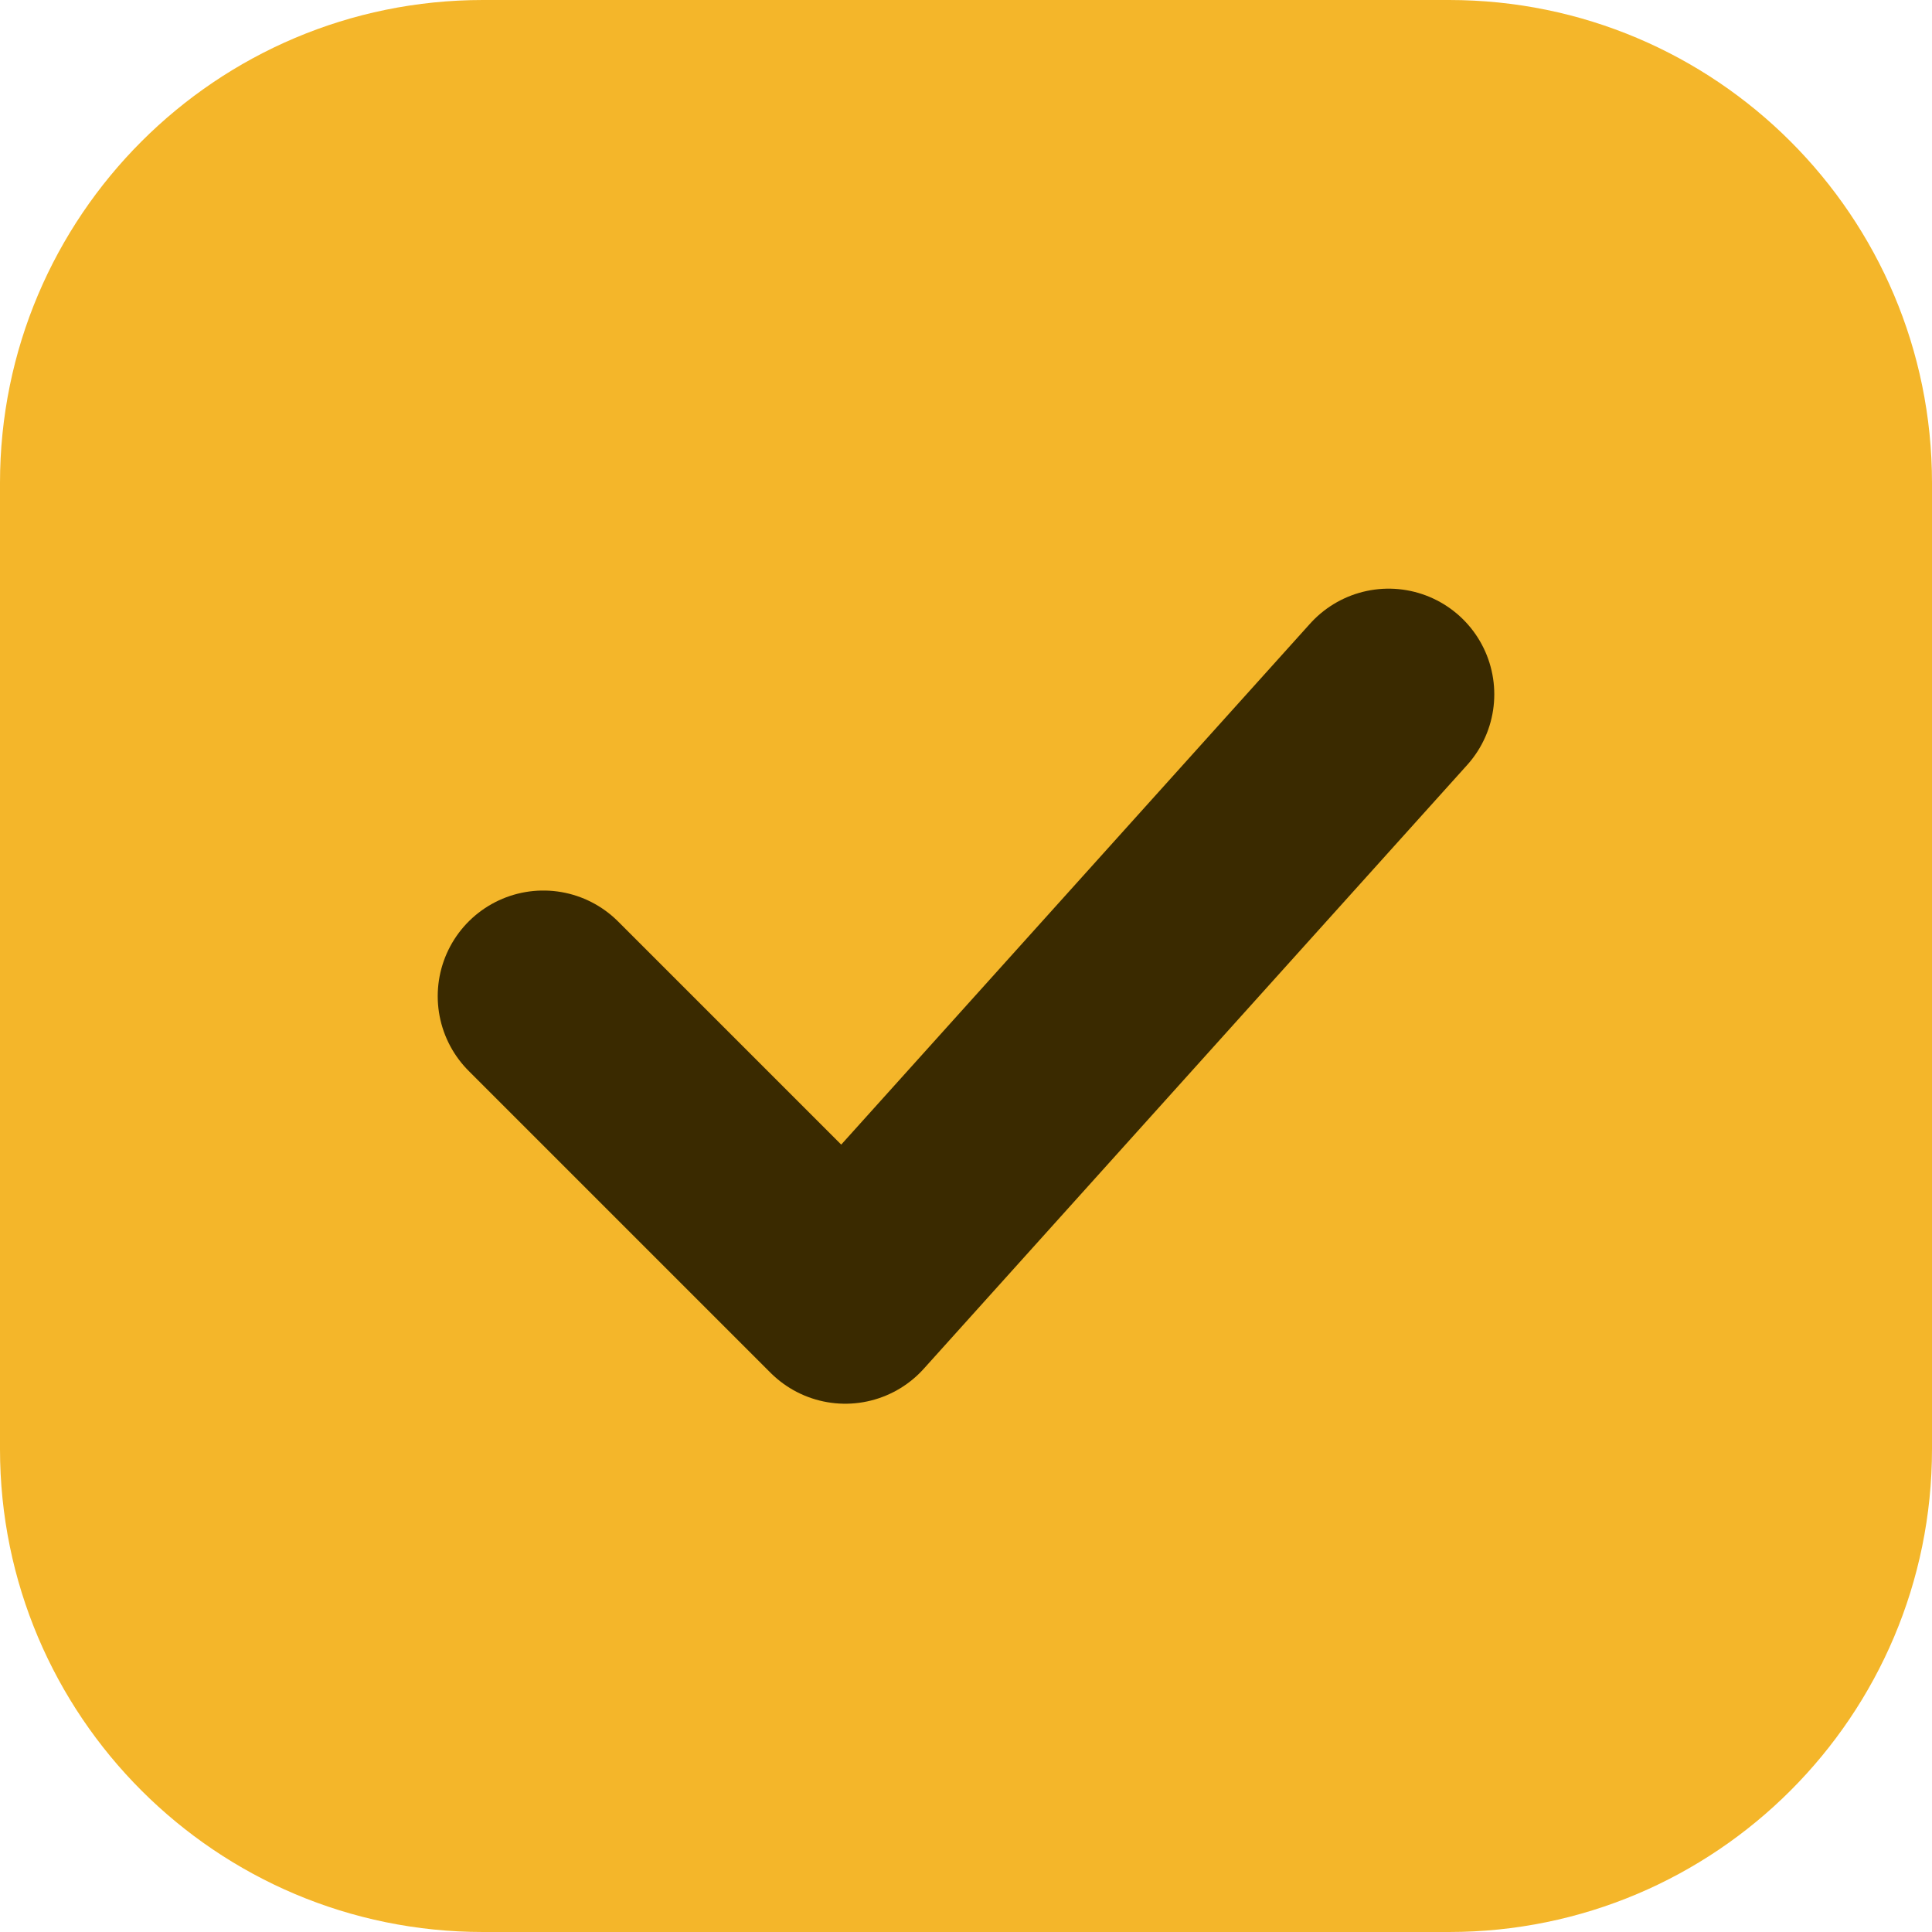
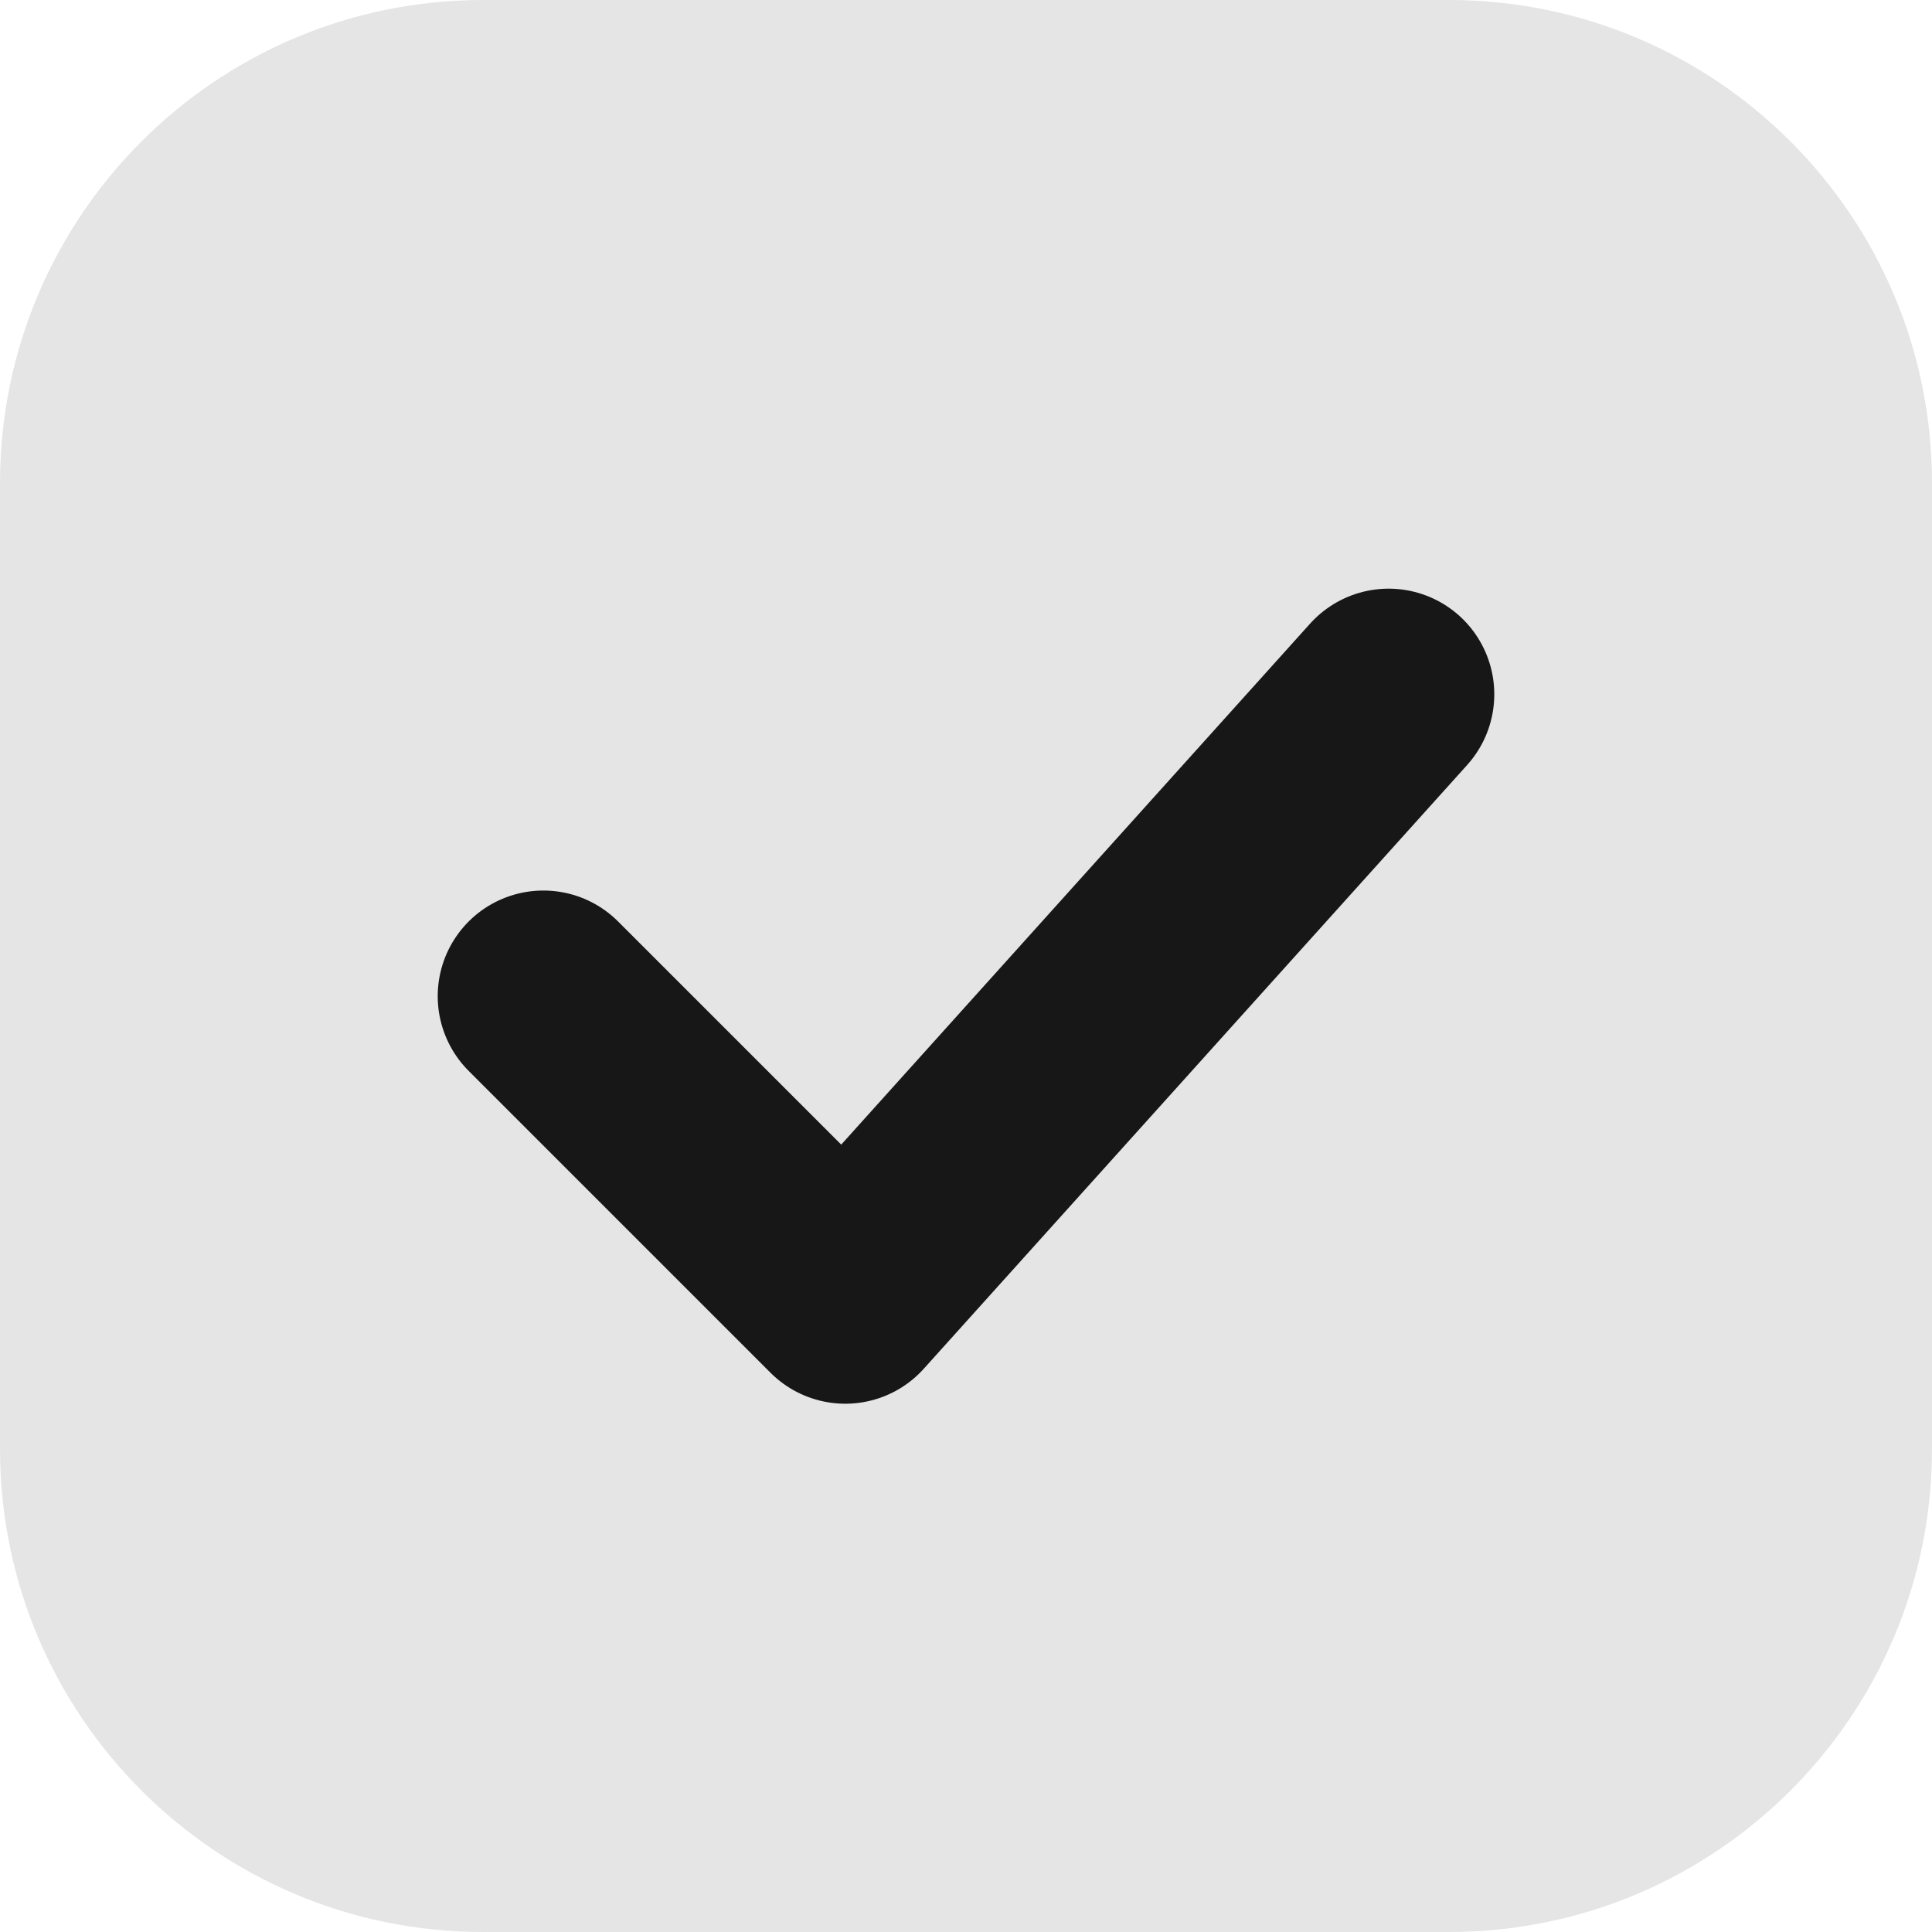
<svg xmlns="http://www.w3.org/2000/svg" viewBox="0 0 32 32">
-   <rect width="32" height="32" rx="8" fill="#f4b62a" />
-   <path d="M9 16.5l5 5 9-10" fill="none" stroke="#3a2a00" stroke-width="3.5" stroke-linecap="round" stroke-linejoin="round" />
+   <rect width="32" height="32" rx="8" fill="#e5e5e5" />
+   <path d="M9 16.5l5 5 9-10" fill="none" stroke="#171717" stroke-width="3.5" stroke-linecap="round" stroke-linejoin="round" />
</svg>
